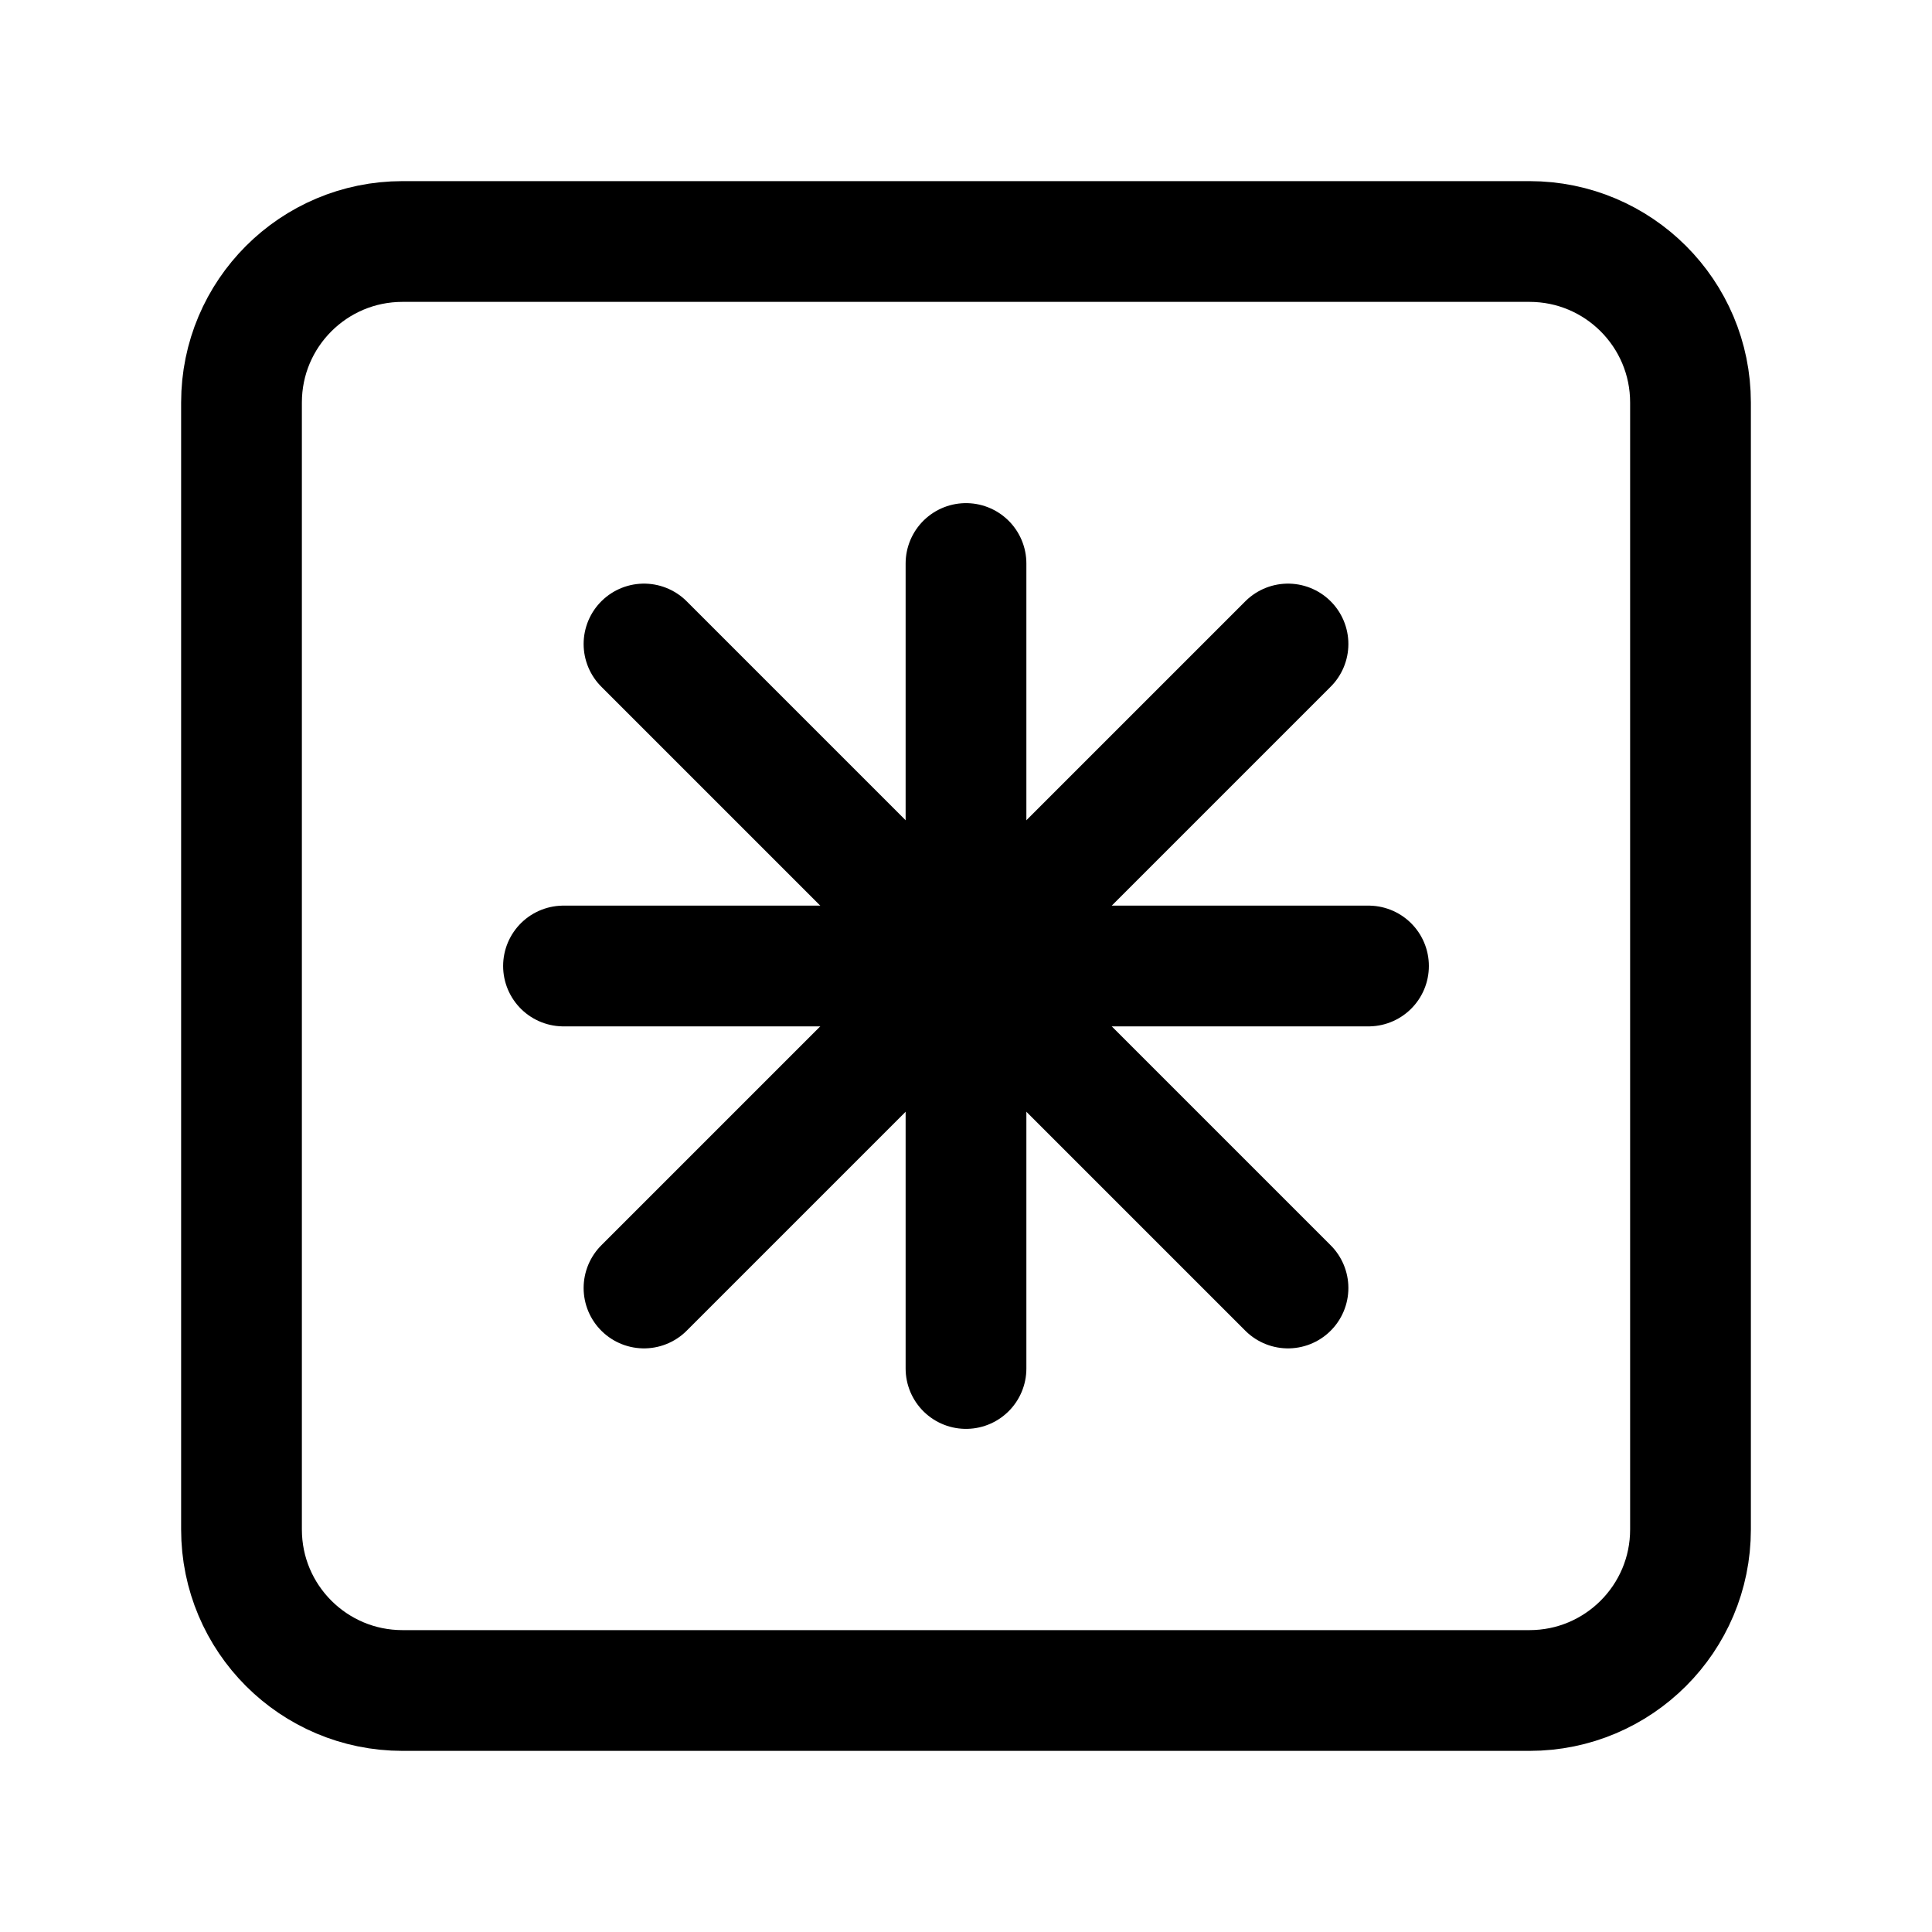
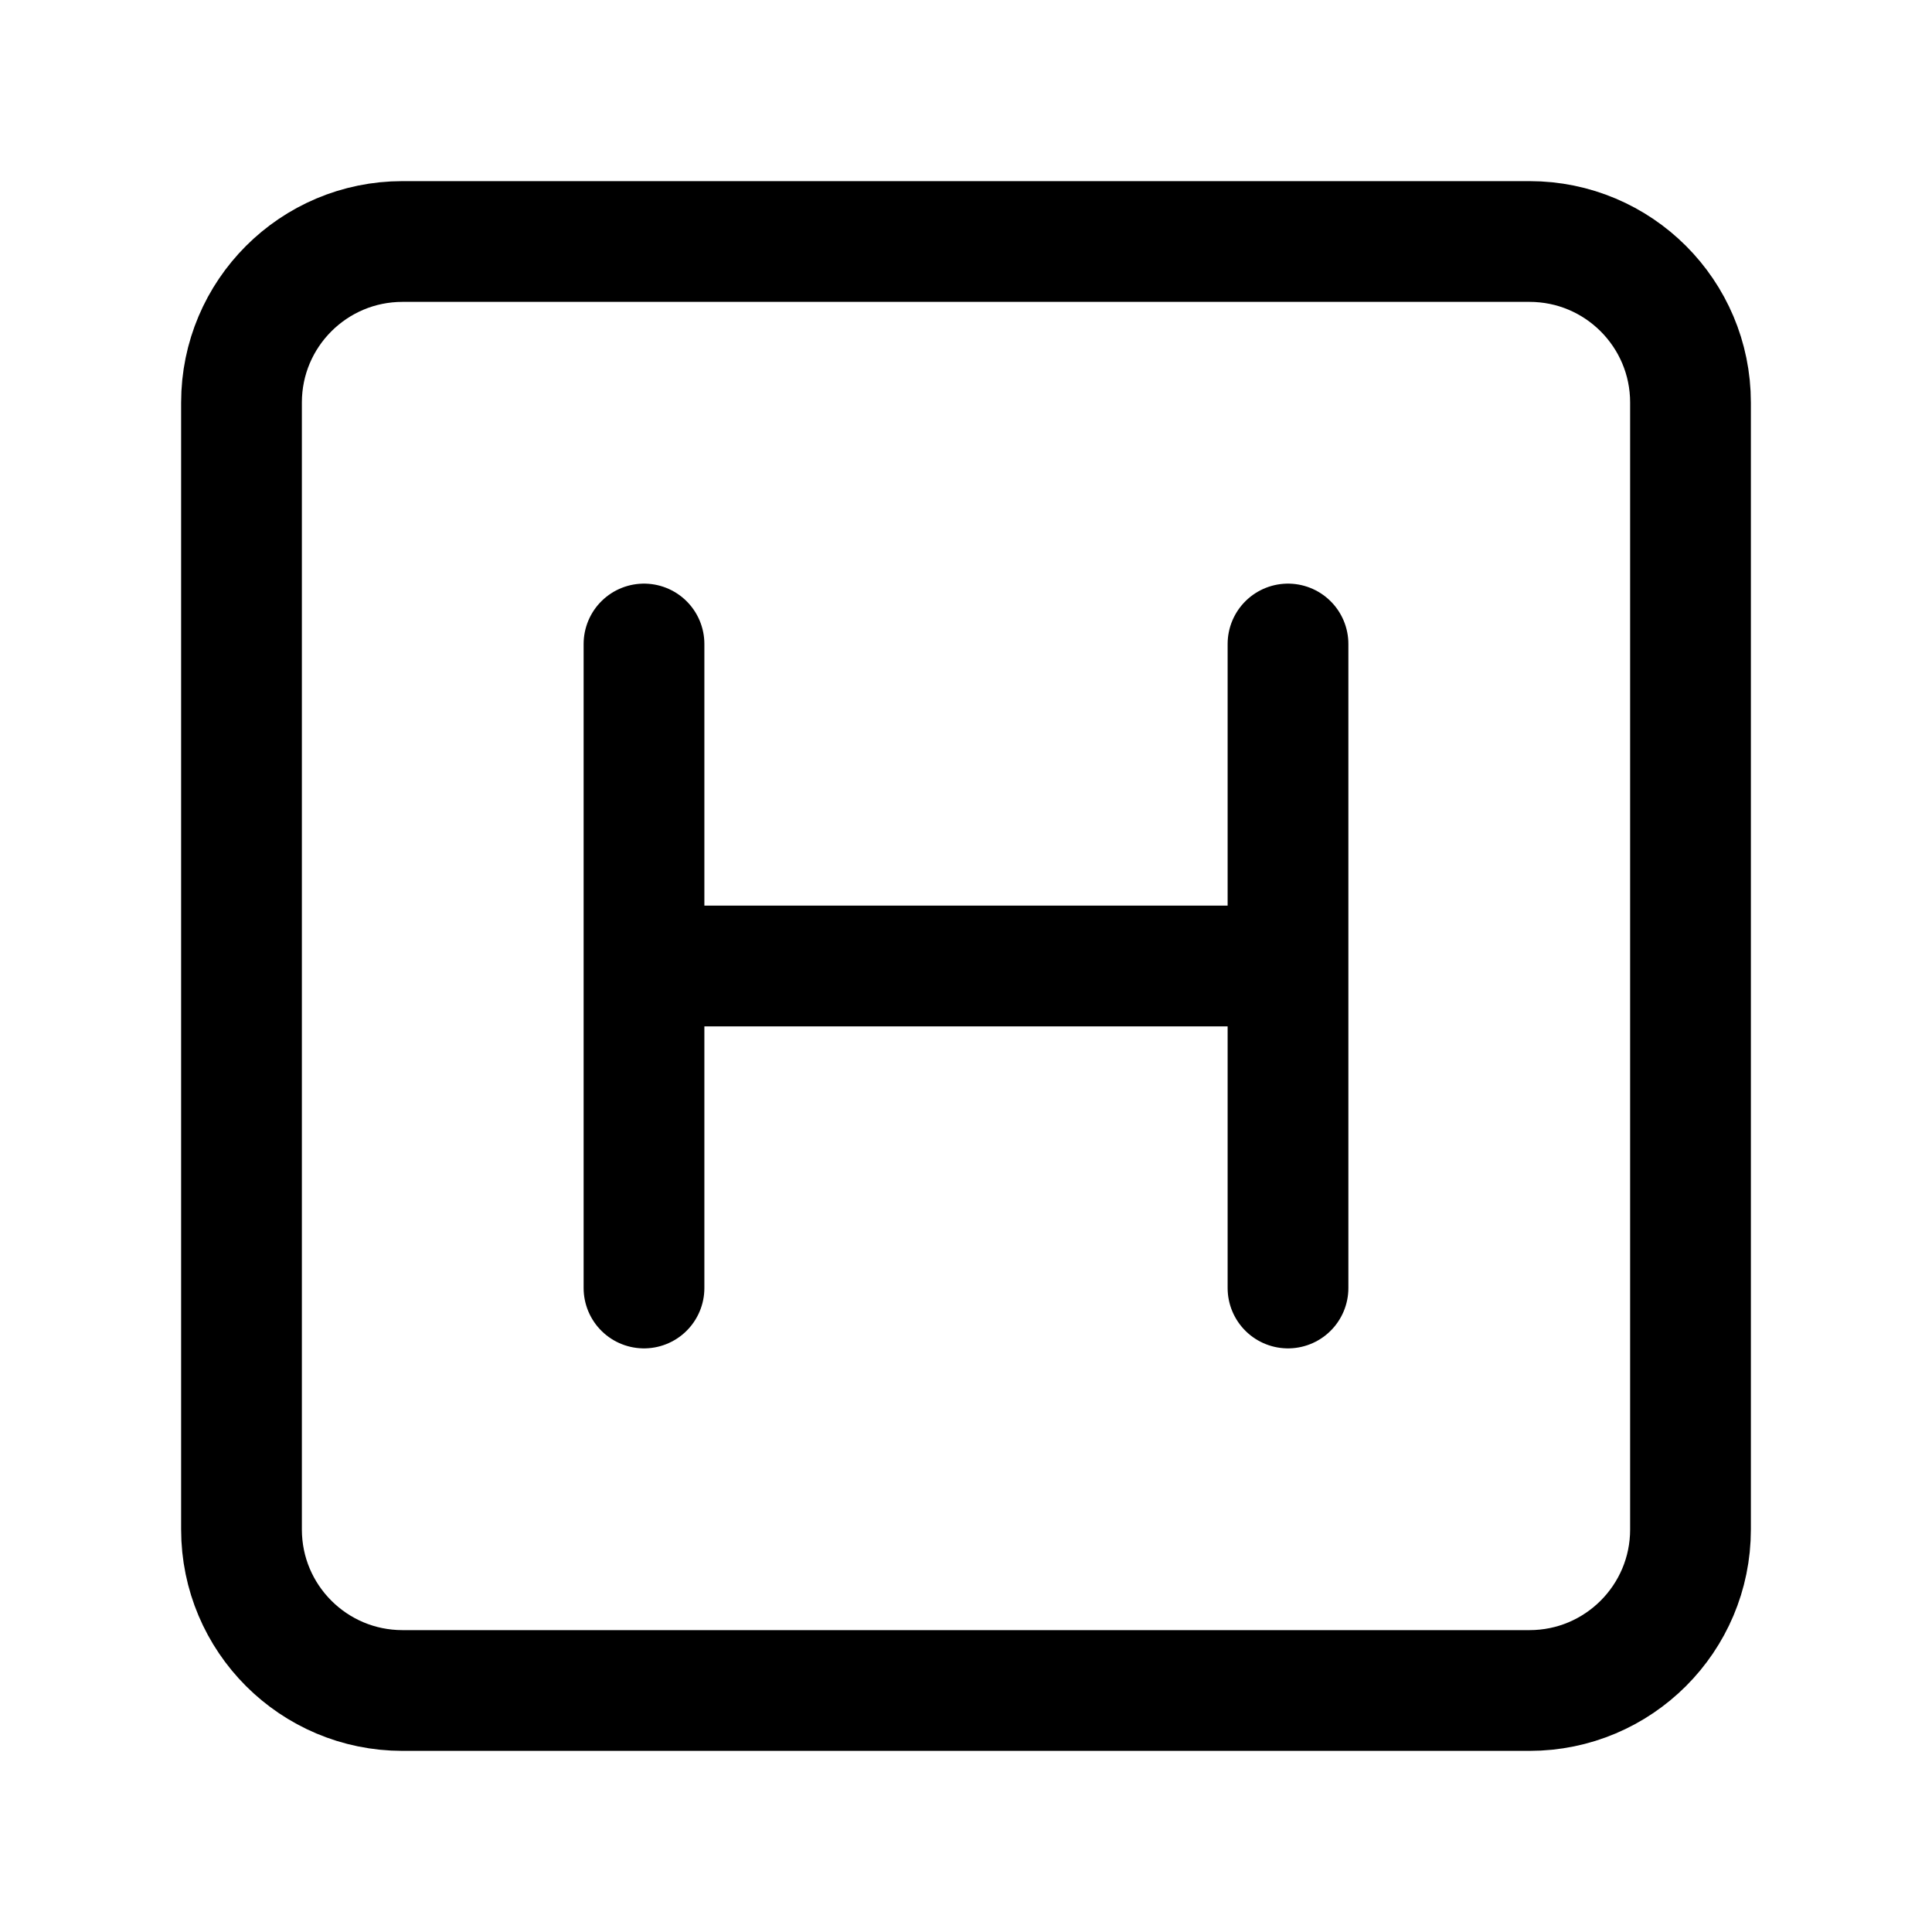
- <svg xmlns="http://www.w3.org/2000/svg" viewBox="0 0 24 24" width="24" height="24" fill="none">
-   <rect x="3" y="3" width="18" height="18" rx="2" stroke="currentColor" stroke-width="1.5" />
-   <path d="M7 12h10M12 7v10" stroke="currentColor" stroke-width="1.5" stroke-linecap="round" />
-   <path d="M8 8l8 8M16 8l-8 8" stroke="currentColor" stroke-width="1.5" stroke-linecap="round" />
+ <svg xmlns="http://www.w3.org/2000/svg" viewBox="0 0 24 24" width="24" height="24" fill="none" stroke="currentColor" stroke-width="1.5" stroke-linecap="round" stroke-linejoin="round">
+   <rect x="3" y="3" width="18" height="18" rx="2" />
+   <path d="M8 8v8M16 8v8M8 12h8" />
</svg>
